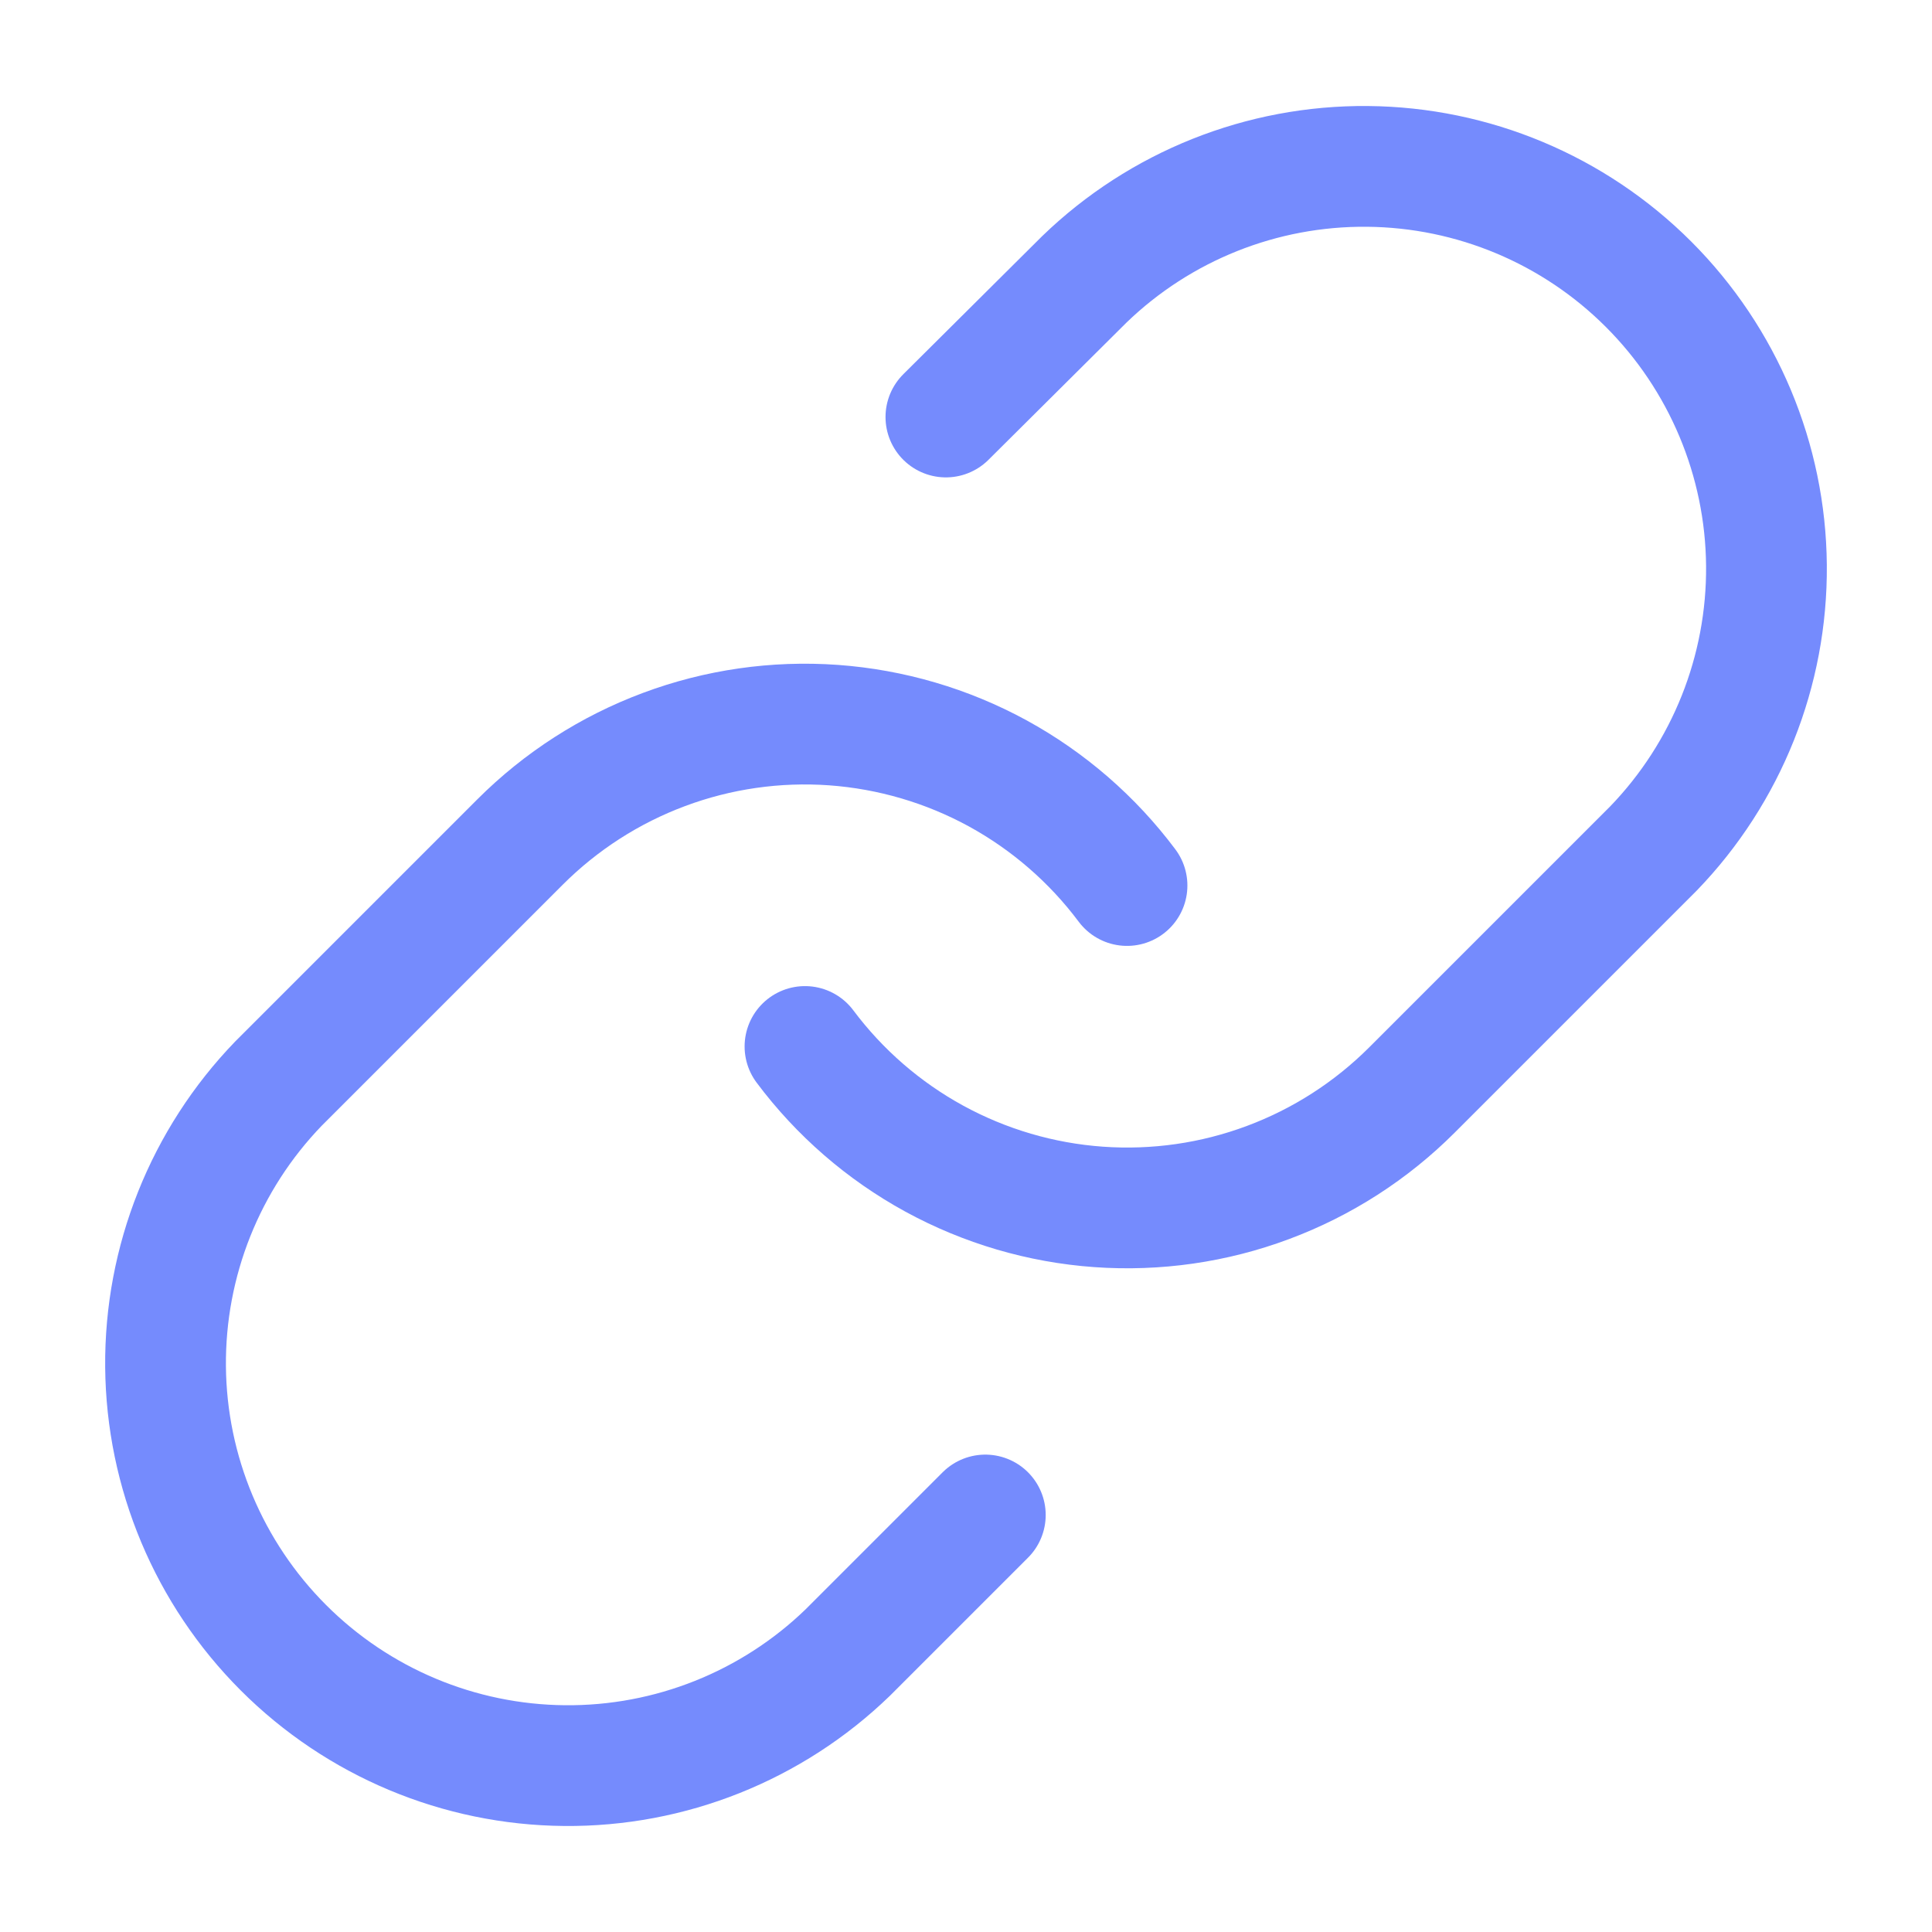
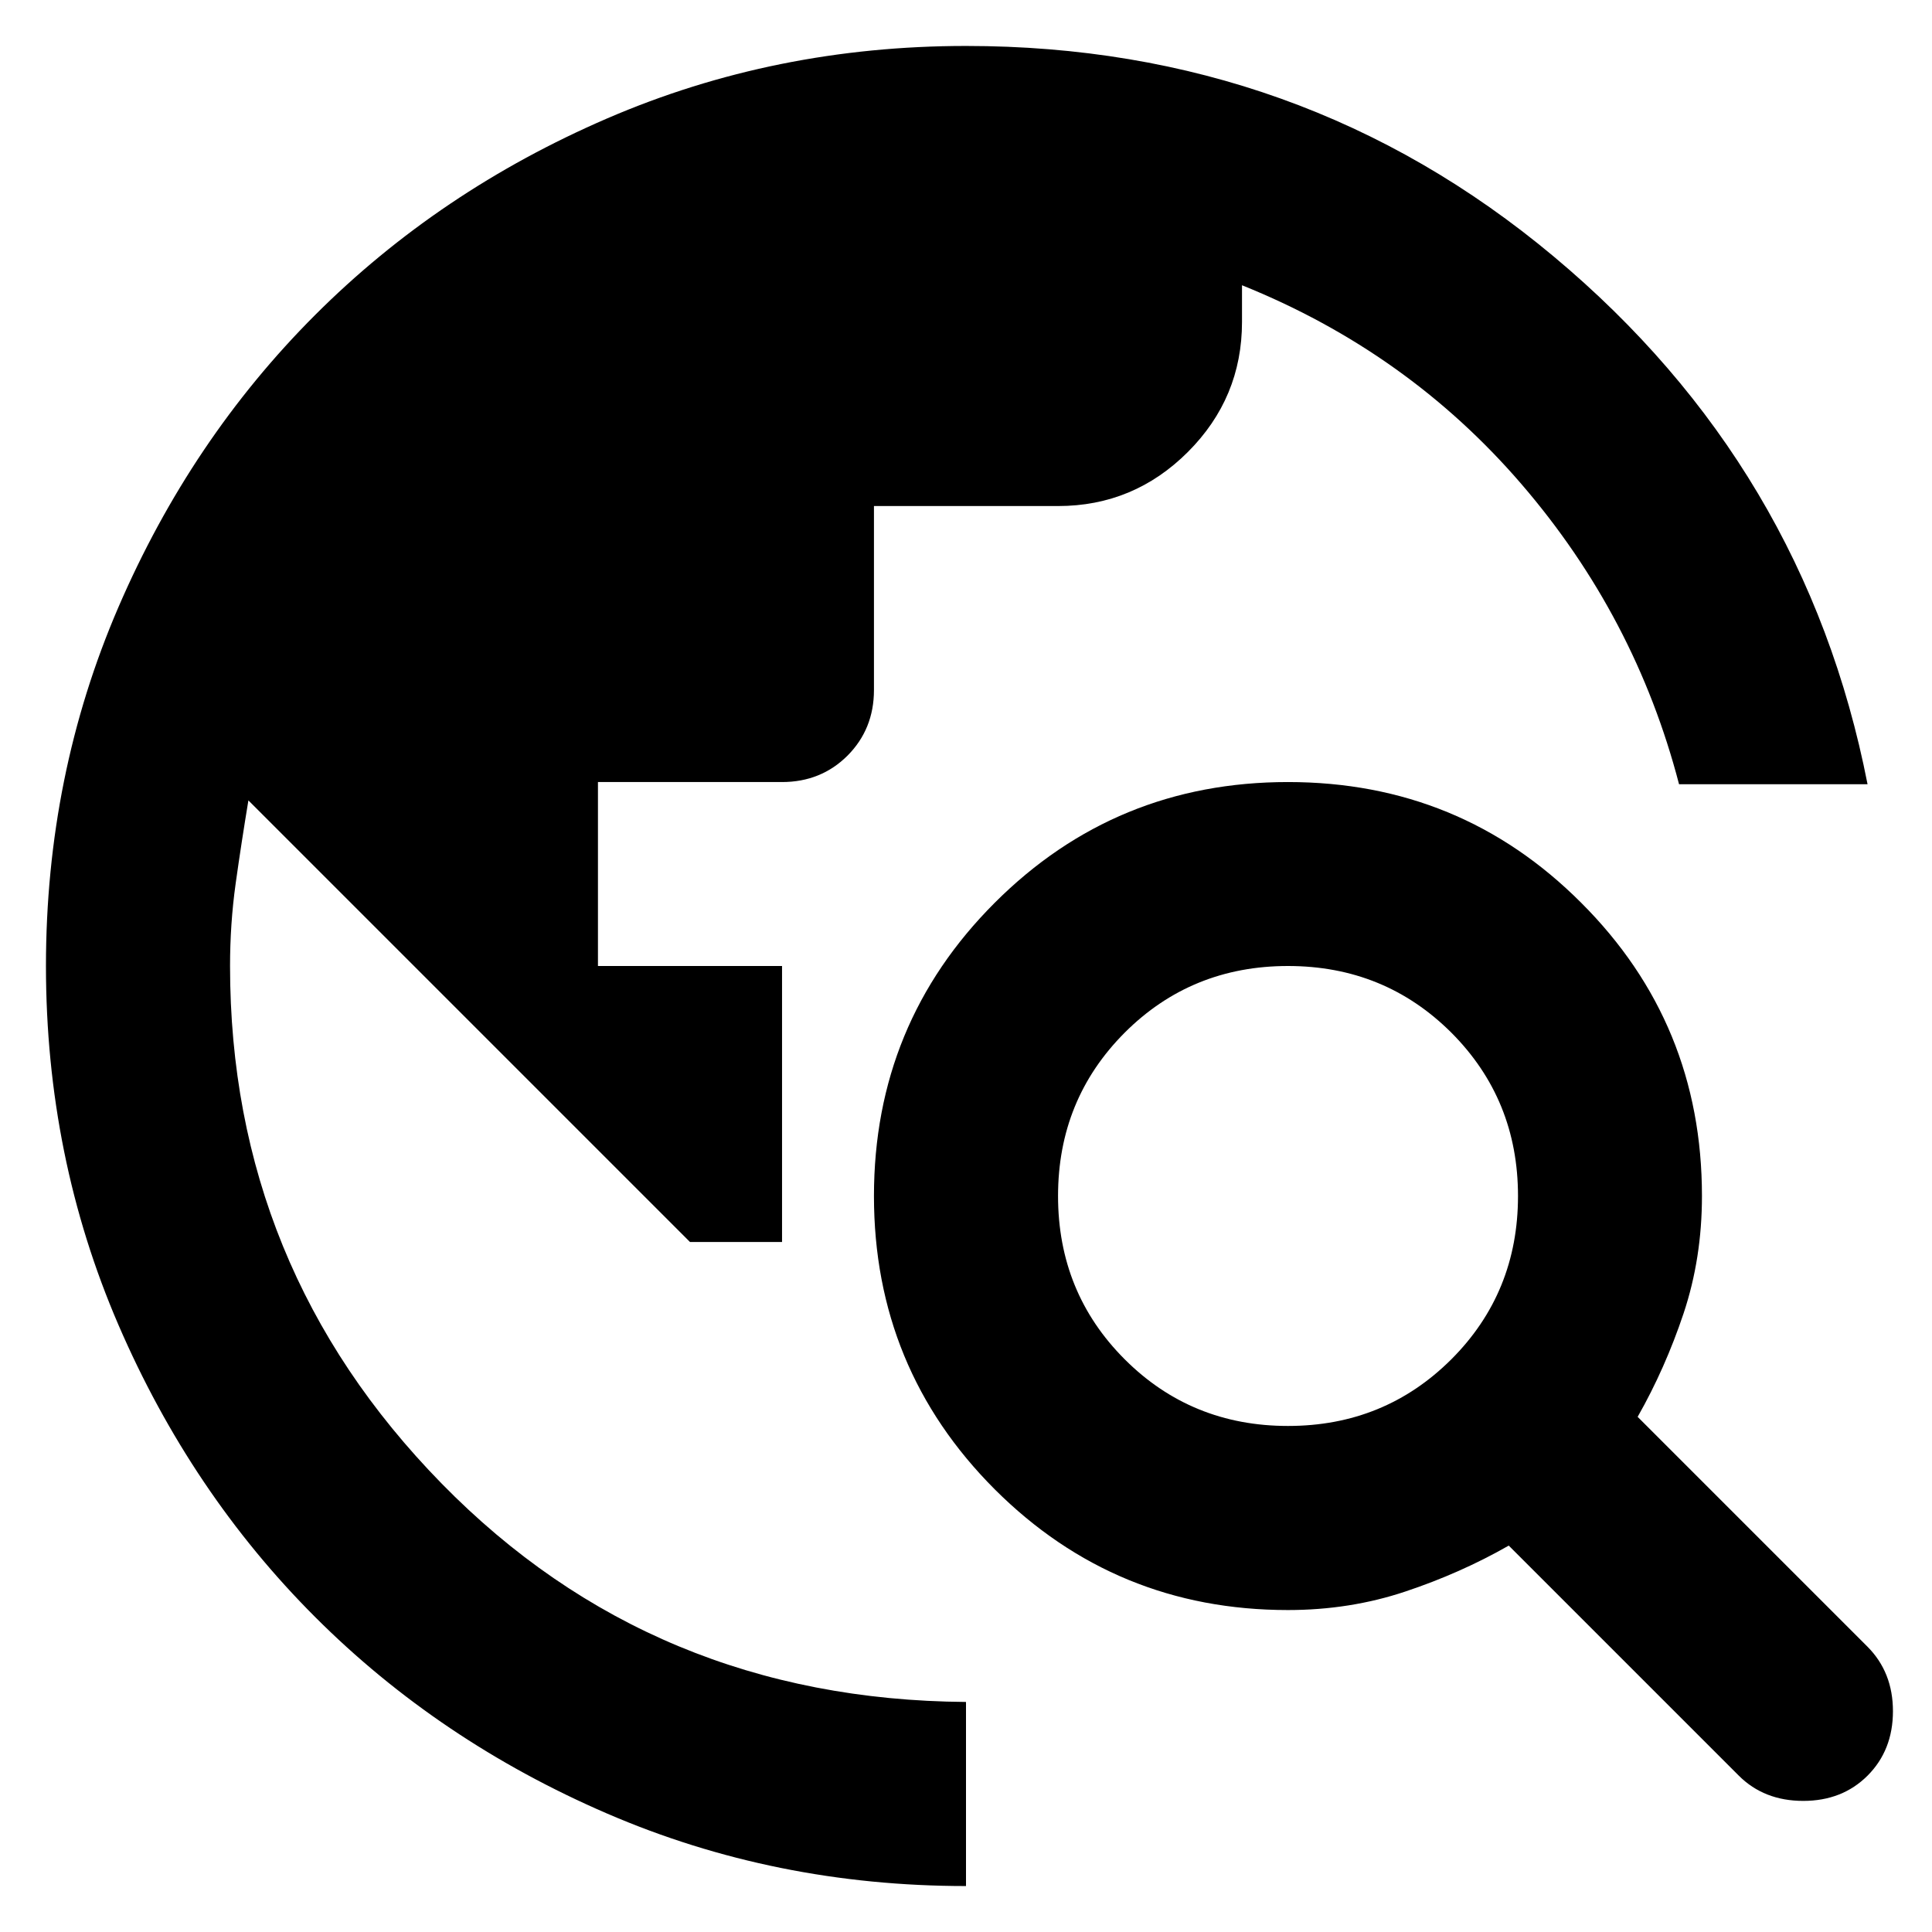
- <svg xmlns="http://www.w3.org/2000/svg" width="32" height="32" viewBox="0 0 32 32" fill="none">
-   <path d="M13.333 17.333C13.906 18.099 14.636 18.732 15.475 19.191C16.314 19.649 17.242 19.922 18.195 19.99C19.149 20.058 20.106 19.921 21.002 19.586C21.898 19.252 22.711 18.729 23.387 18.053L27.387 14.053C28.601 12.796 29.273 11.112 29.258 9.364C29.243 7.616 28.541 5.944 27.305 4.708C26.069 3.472 24.397 2.771 22.649 2.756C20.901 2.74 19.217 3.412 17.96 4.627L15.667 6.907" stroke="#758BFD" stroke-width="2" stroke-linecap="round" stroke-linejoin="round" />
-   <path d="M18.667 14.667C18.094 13.901 17.363 13.268 16.525 12.809C15.686 12.351 14.758 12.079 13.805 12.01C12.851 11.942 11.894 12.079 10.998 12.414C10.102 12.748 9.289 13.271 8.613 13.947L4.613 17.947C3.399 19.204 2.727 20.888 2.742 22.636C2.757 24.384 3.459 26.056 4.695 27.292C5.931 28.528 7.603 29.229 9.351 29.244C11.099 29.26 12.783 28.588 14.04 27.373L16.32 25.093" stroke="#758BFD" stroke-width="2" stroke-linecap="round" stroke-linejoin="round" />
+ <svg xmlns="http://www.w3.org/2000/svg" width="14" height="14" viewBox="0 0 14 14" fill="content">
+   <path d="M7 13.667C6.078 13.667 5.211 13.492 4.4 13.142C3.589 12.792 2.883 12.317 2.283 11.717C1.683 11.117 1.208 10.411 0.858 9.6C0.508 8.789 0.333 7.922 0.333 7C0.333 6.078 0.508 5.211 0.858 4.4C1.208 3.589 1.683 2.883 2.283 2.283C2.883 1.683 3.589 1.208 4.4 0.858C5.211 0.508 6.078 0.333 7 0.333C8.622 0.333 10.042 0.842 11.258 1.858C12.475 2.875 13.233 4.15 13.533 5.683H12.167C11.956 4.872 11.575 4.147 11.025 3.508C10.475 2.869 9.8 2.389 9 2.067V2.333C9 2.7 8.869 3.014 8.608 3.275C8.347 3.536 8.033 3.667 7.667 3.667H6.333V5C6.333 5.189 6.269 5.347 6.142 5.475C6.014 5.603 5.855 5.667 5.667 5.667H4.333V7H5.667V9H5L1.8 5.8C1.767 6 1.736 6.2 1.708 6.4C1.68 6.6 1.667 6.8 1.667 7C1.667 8.456 2.178 9.706 3.2 10.75C4.222 11.794 5.489 12.322 7 12.333V13.667ZM12.6 12.867L10.933 11.2C10.7 11.333 10.45 11.444 10.183 11.533C9.917 11.622 9.633 11.667 9.333 11.667C8.5 11.667 7.792 11.375 7.208 10.792C6.625 10.208 6.333 9.5 6.333 8.667C6.333 7.833 6.625 7.125 7.208 6.542C7.792 5.958 8.5 5.667 9.333 5.667C10.167 5.667 10.875 5.958 11.458 6.542C12.042 7.125 12.333 7.833 12.333 8.667C12.333 8.967 12.289 9.25 12.2 9.517C12.111 9.783 12 10.033 11.867 10.267L13.533 11.933C13.655 12.056 13.717 12.211 13.717 12.4C13.717 12.589 13.655 12.745 13.533 12.867C13.411 12.989 13.255 13.05 13.067 13.05C12.878 13.05 12.722 12.989 12.6 12.867ZM9.333 10.333C9.8 10.333 10.194 10.172 10.517 9.85C10.839 9.528 11 9.133 11 8.667C11 8.2 10.839 7.806 10.517 7.483C10.194 7.161 9.8 7 9.333 7C8.867 7 8.472 7.161 8.15 7.483C7.828 7.806 7.667 8.2 7.667 8.667C7.667 9.133 7.828 9.528 8.15 9.85C8.472 10.172 8.867 10.333 9.333 10.333Z" fill="content" />
</svg>
